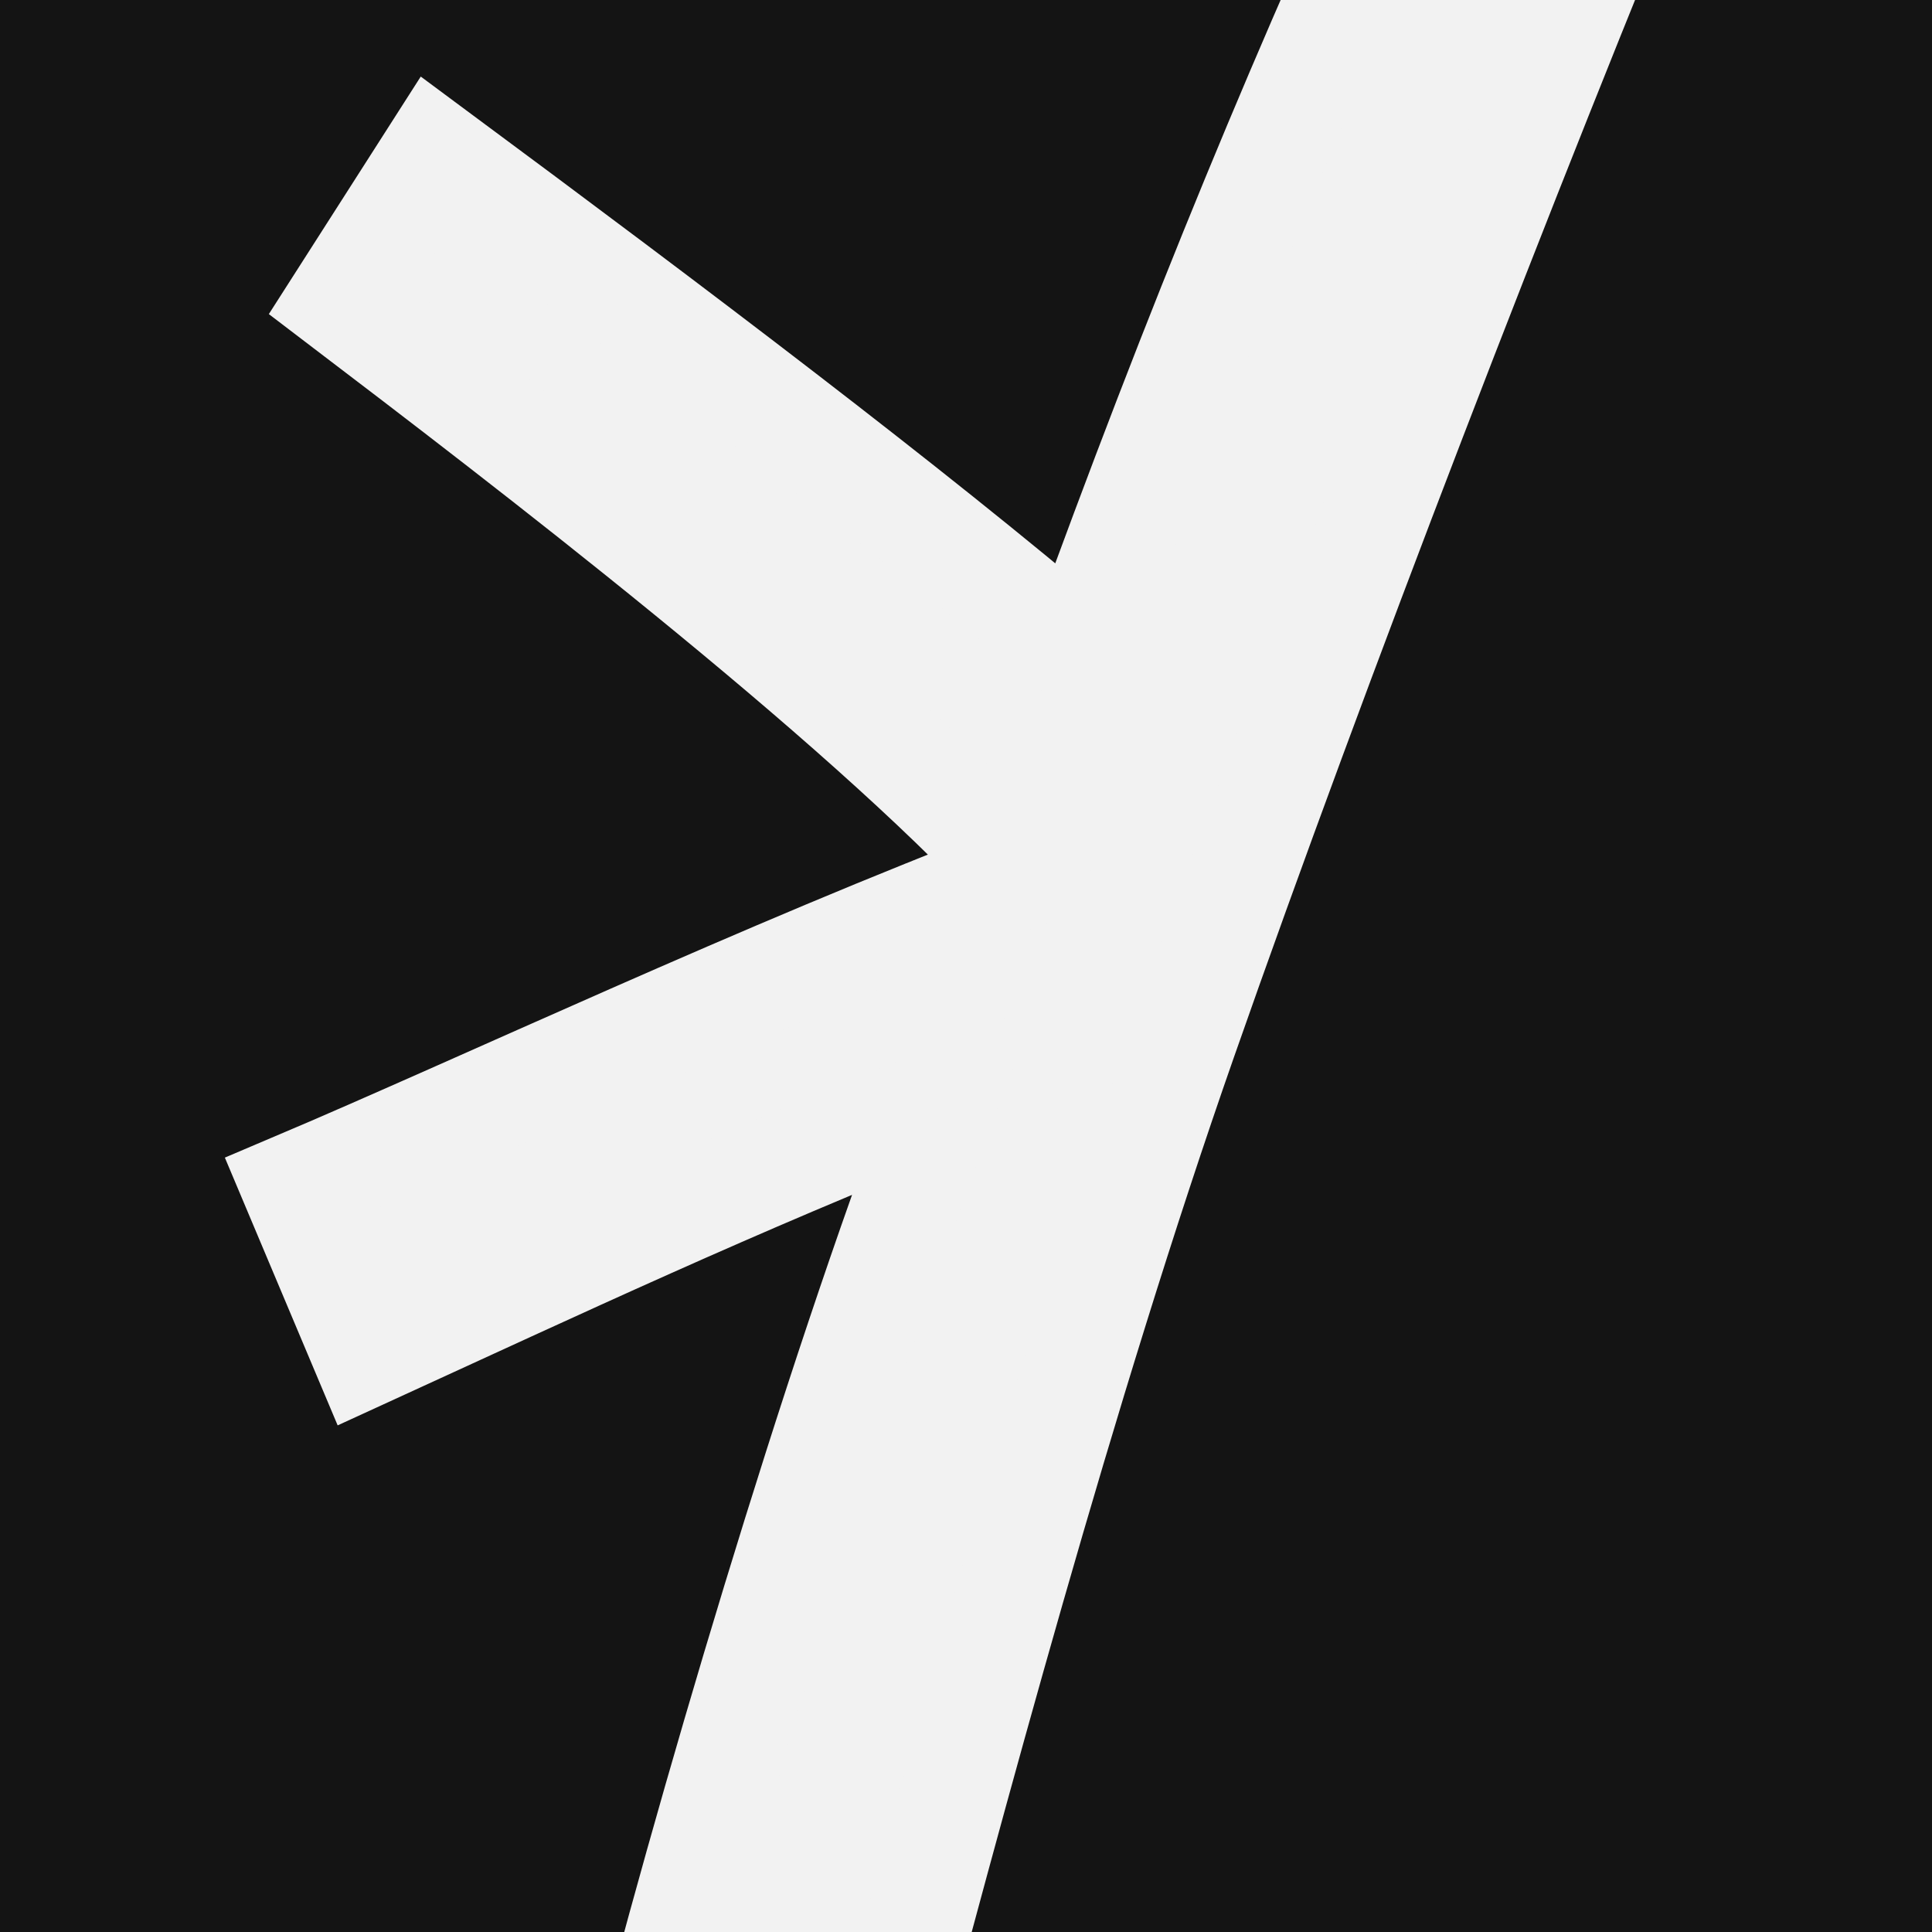
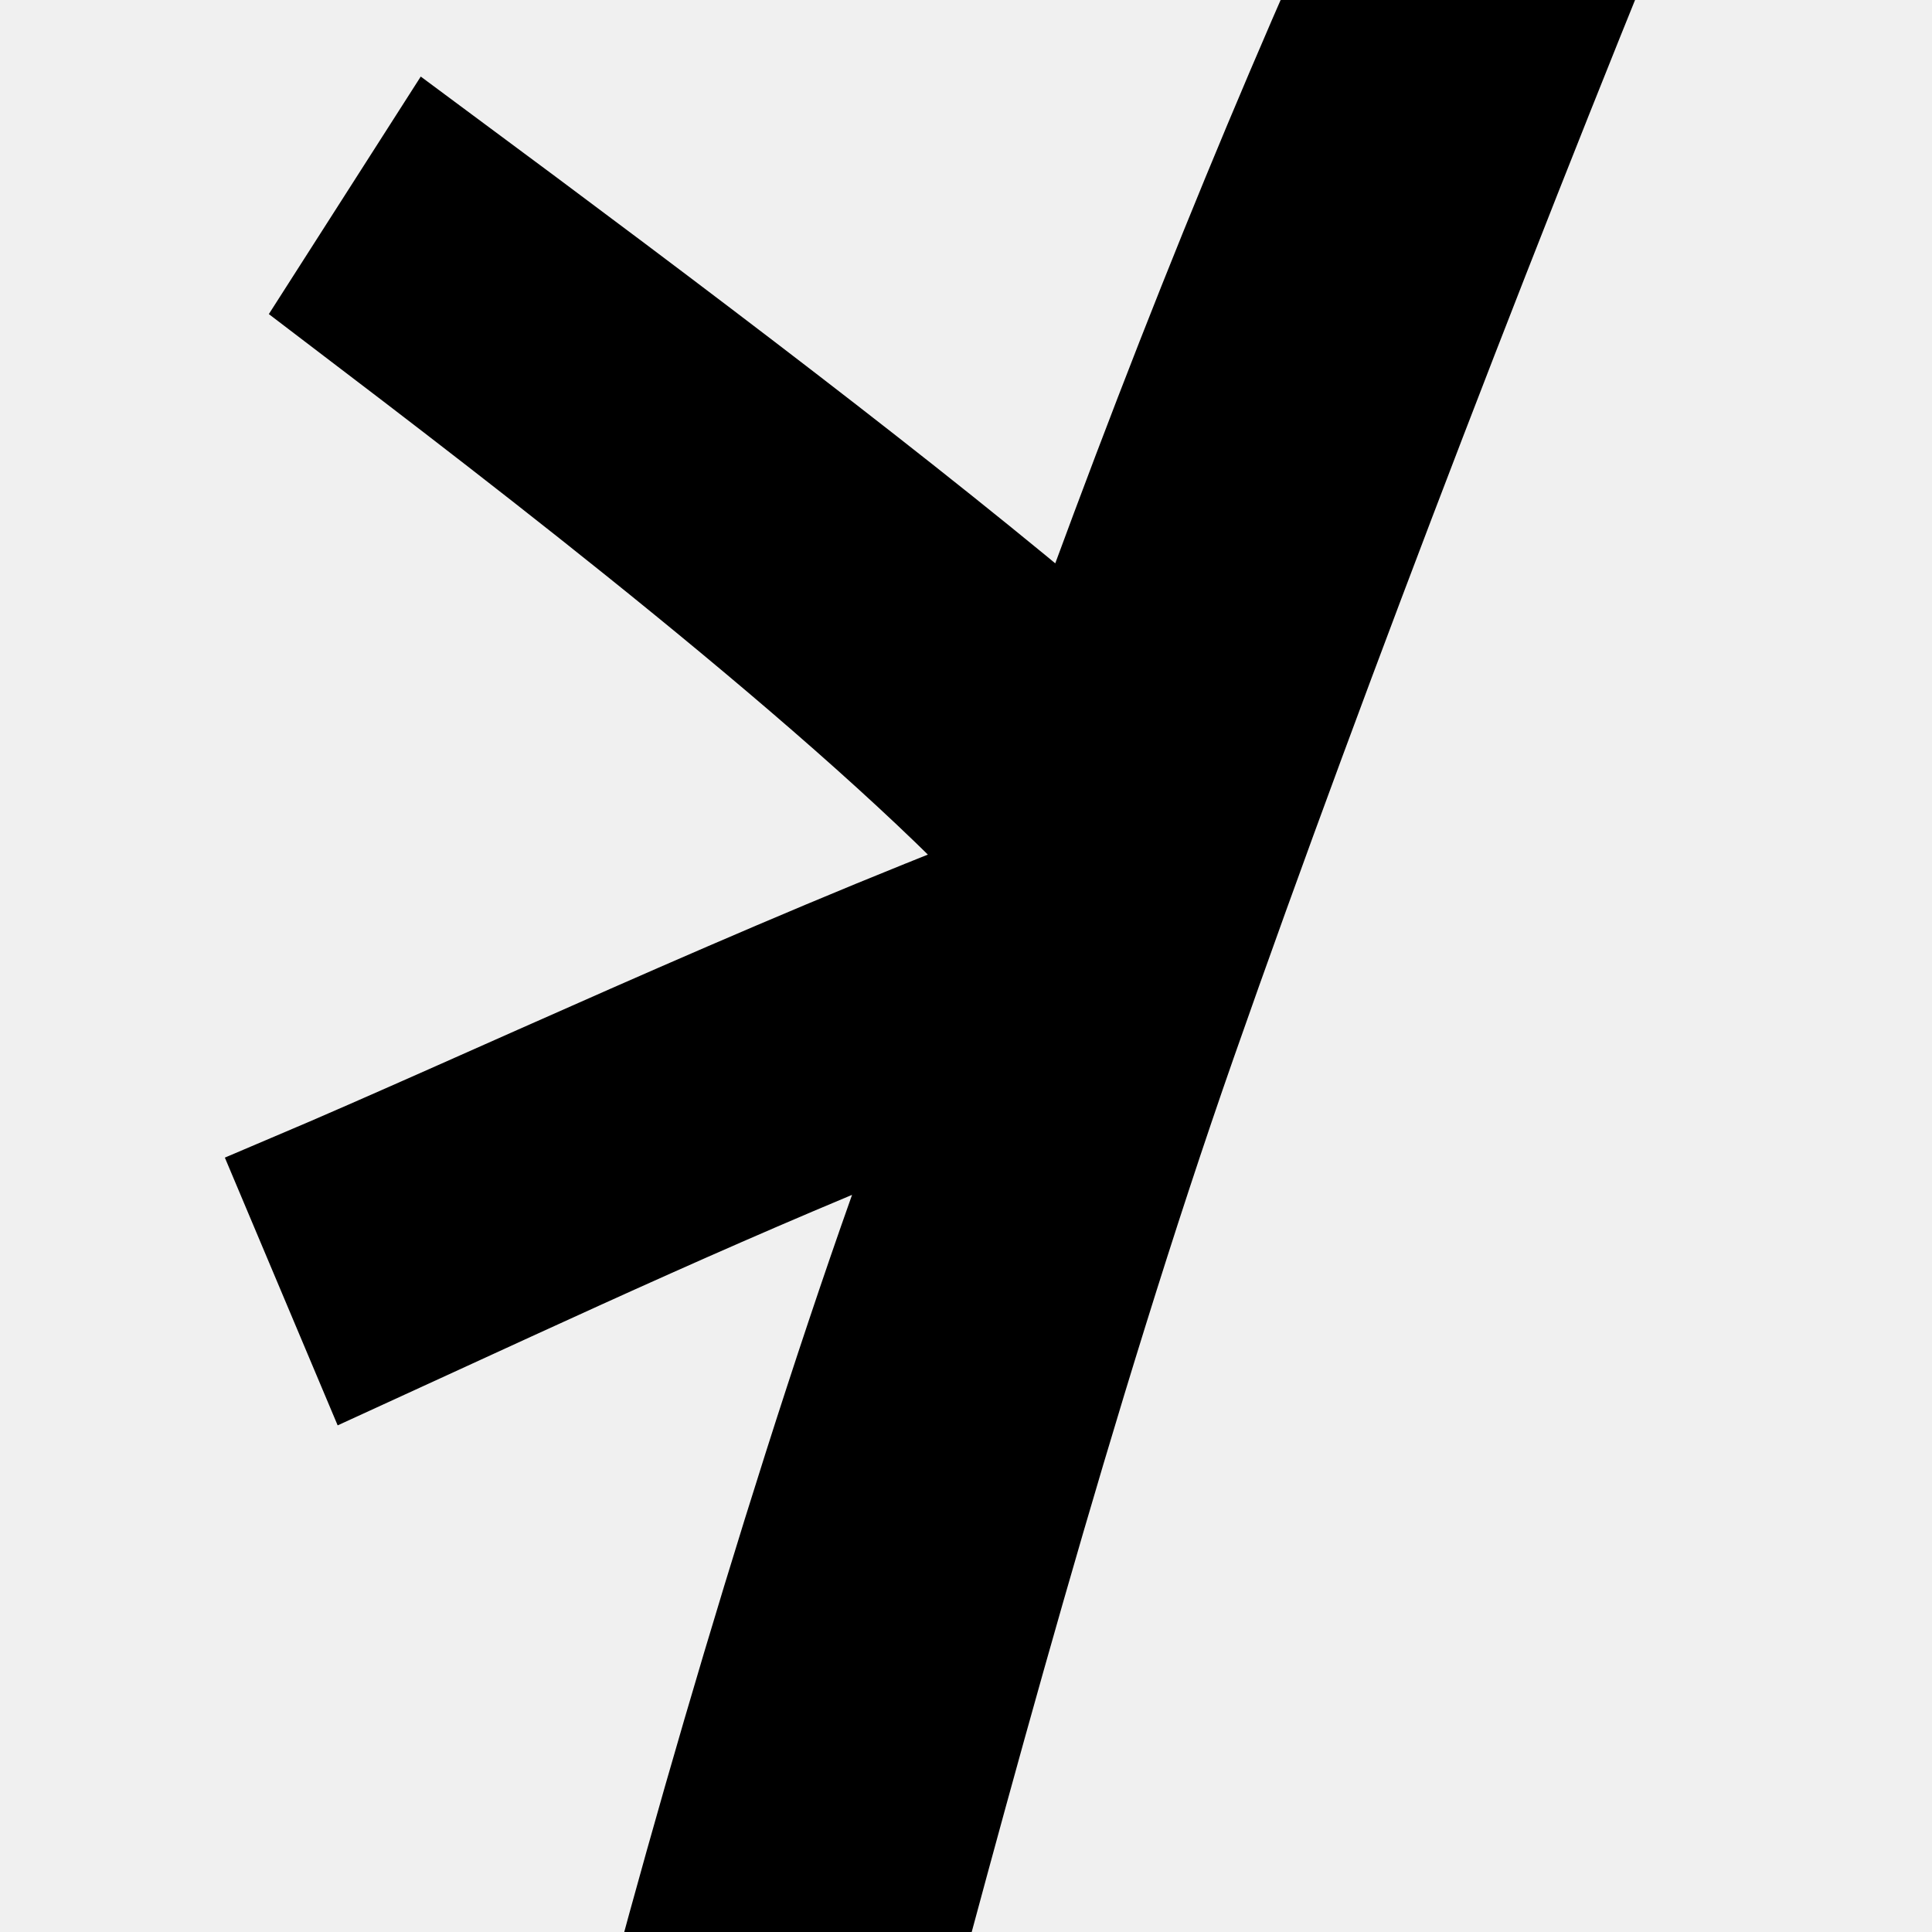
<svg xmlns="http://www.w3.org/2000/svg" version="1.1" viewBox="0 0 1000 1000">
-   <rect fill="hsl(0, 0%, 8%)" width="100%" height="100%" id="rect1025" />
-   <path style="fill:hsl(0, 0%, 95%);stroke:hsl(0, 0%, 95%);stroke-width:60" transform="scale(0.92) translate(20 60)" d="m 468.21,1129.554 -131.696,-5.466 C 378.68,958.989 448.579,722.579 510.912,558.881 392.986,605.607 295.153,651.59 185.604,701.765 L 145.774,607.219 C 251.401,562.451 410.353,487.401 555.134,432.324 461.782,331.016 273.766,187.47 171.419,109.581 L 224.675,26.313 C 360.324,126.852 489.702,224.607 587.194,307.301 654.671,121.502 715.205,-24.813 789.353,-184.241 l 125.919,7.194 C 825.927,38.951 720.276,312.532 645.882,524.949 577.192,721.076 516.136,949.293 468.21,1129.554 Z" />
+   <style>
+     path {
+       stroke-width: 60;
+       fill: black;
+       stroke: black;
+     }
+ 
+     @media (prefers-color-scheme: dark) {
+       path {
+         fill: white;
+         stroke: white;
+       }
+     }
+   </style>
+   <path transform="scale(0.92) translate(20 60)" d="m 468.21,1129.554 -131.696,-5.466 C 378.68,958.989 448.579,722.579 510.912,558.881 392.986,605.607 295.153,651.59 185.604,701.765 L 145.774,607.219 C 251.401,562.451 410.353,487.401 555.134,432.324 461.782,331.016 273.766,187.47 171.419,109.581 L 224.675,26.313 C 360.324,126.852 489.702,224.607 587.194,307.301 654.671,121.502 715.205,-24.813 789.353,-184.241 l 125.919,7.194 C 825.927,38.951 720.276,312.532 645.882,524.949 577.192,721.076 516.136,949.293 468.21,1129.554 Z" />
</svg>
